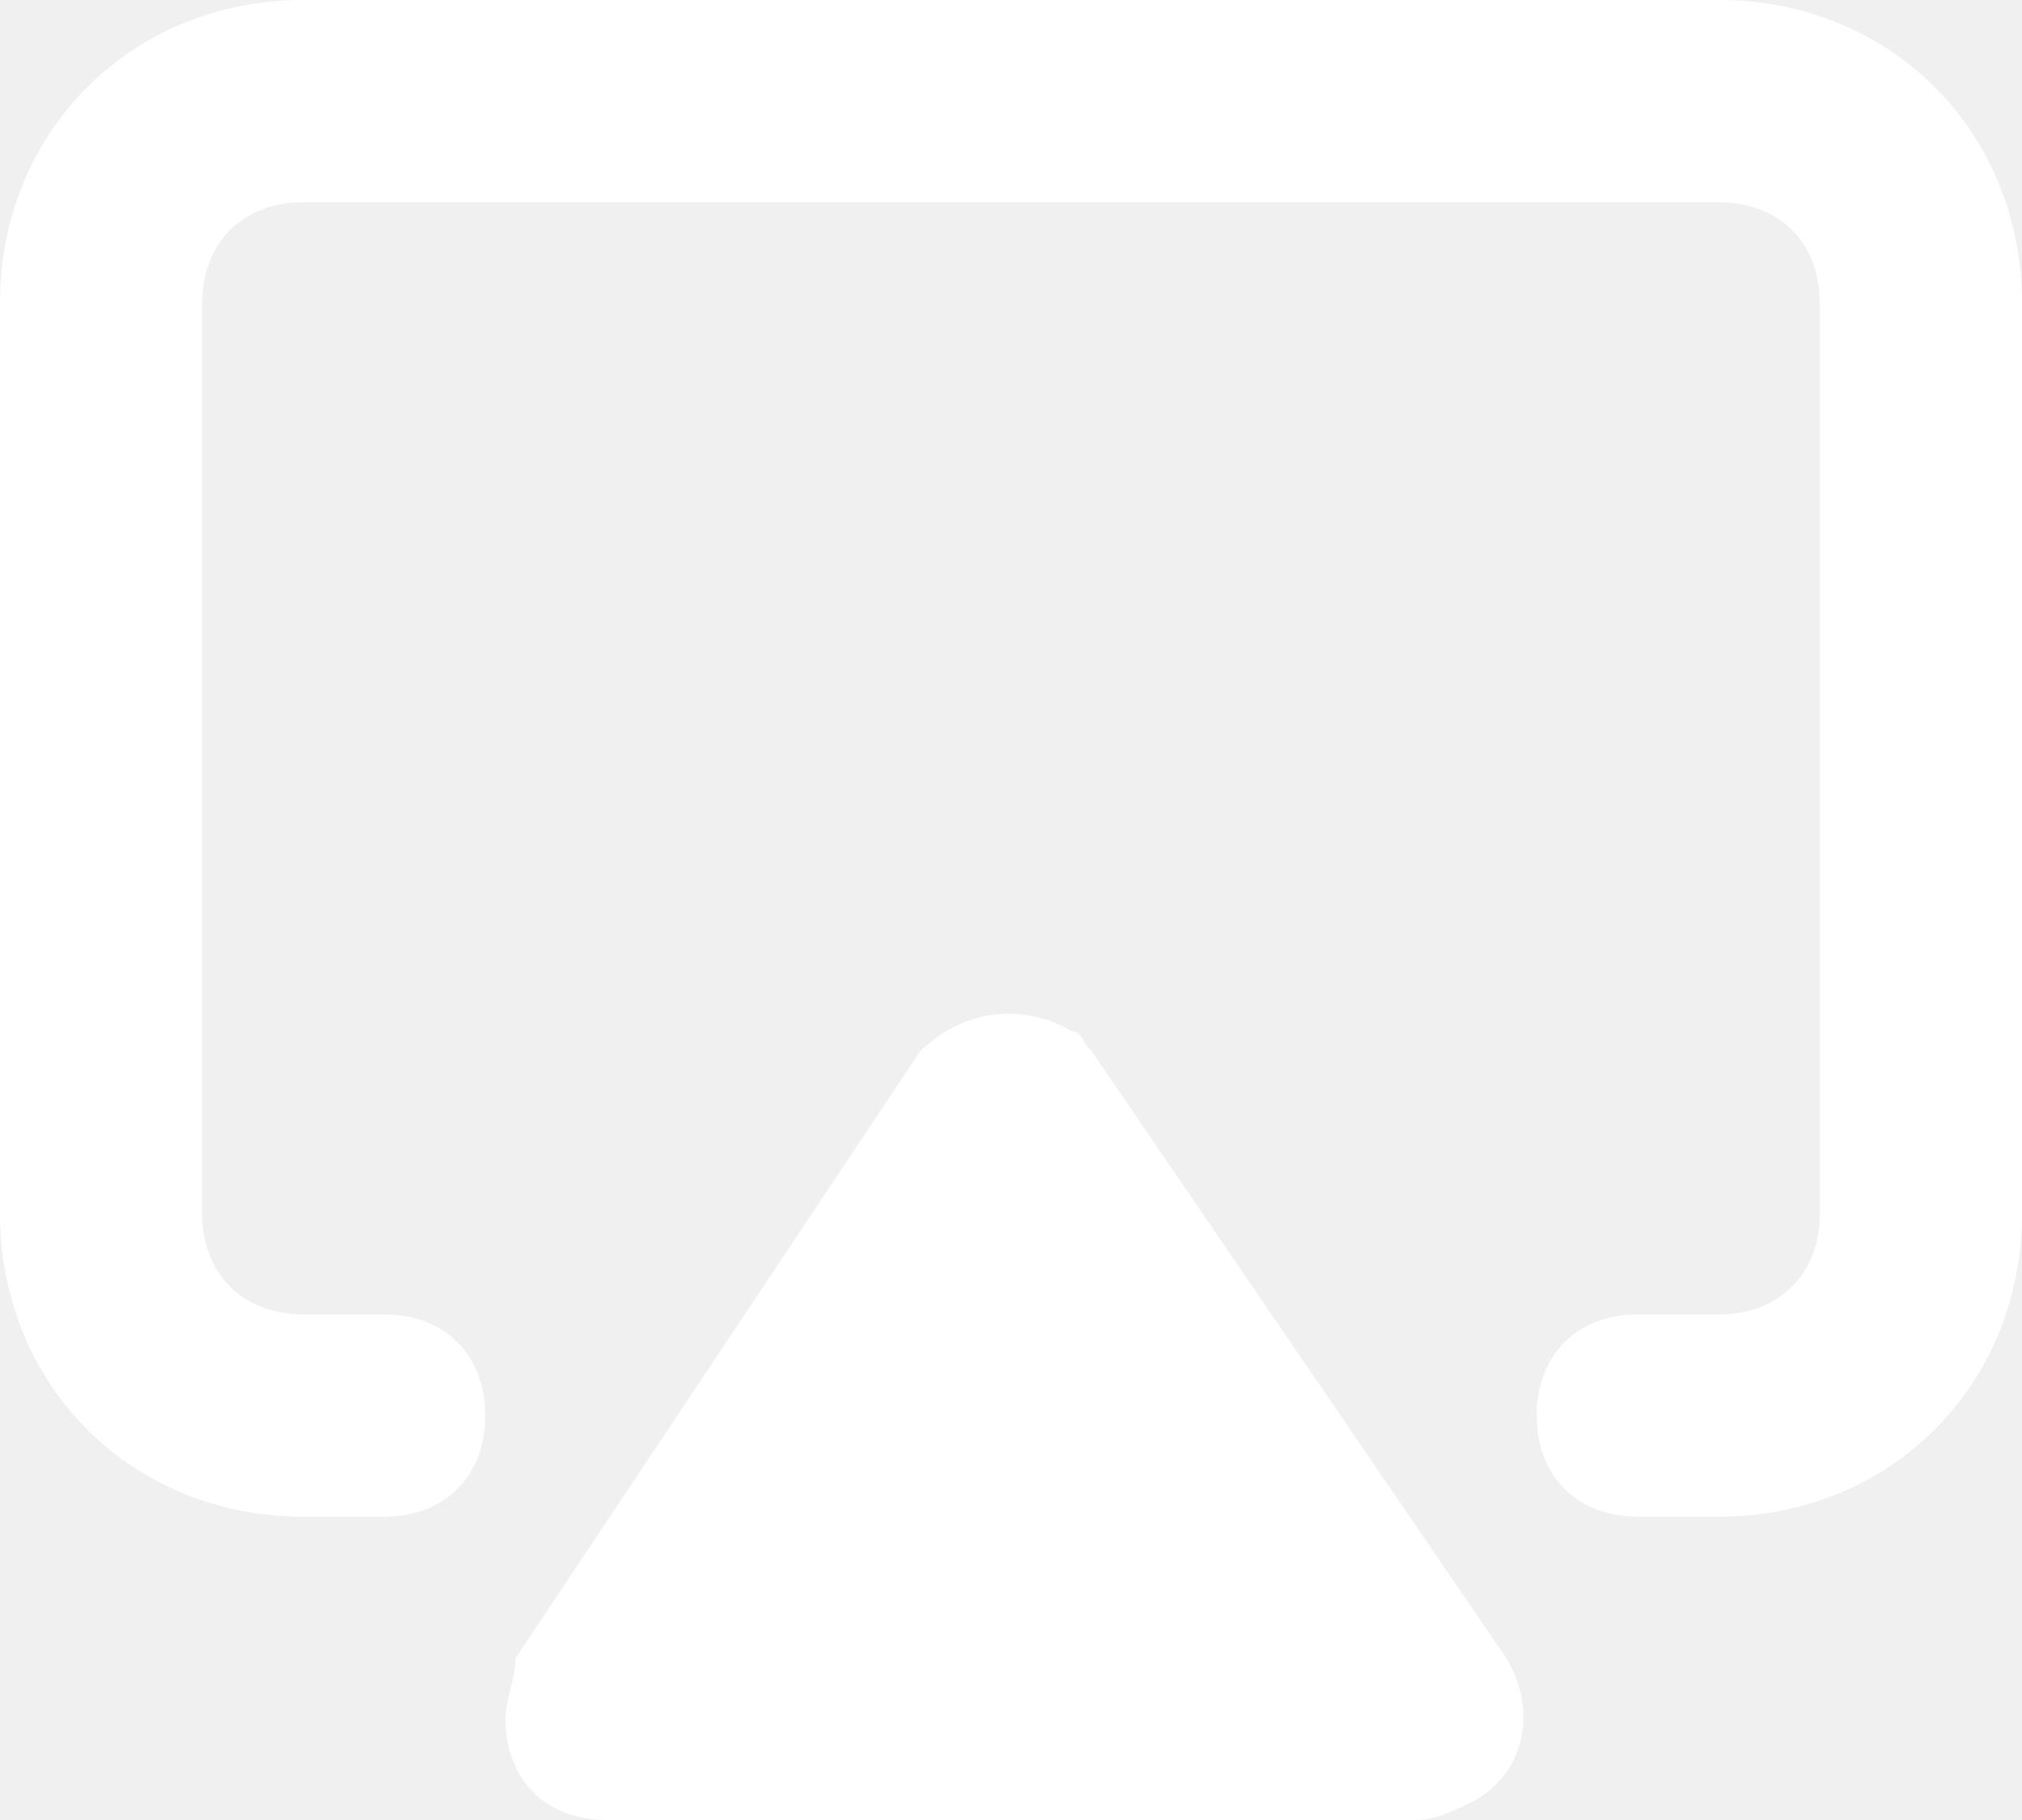
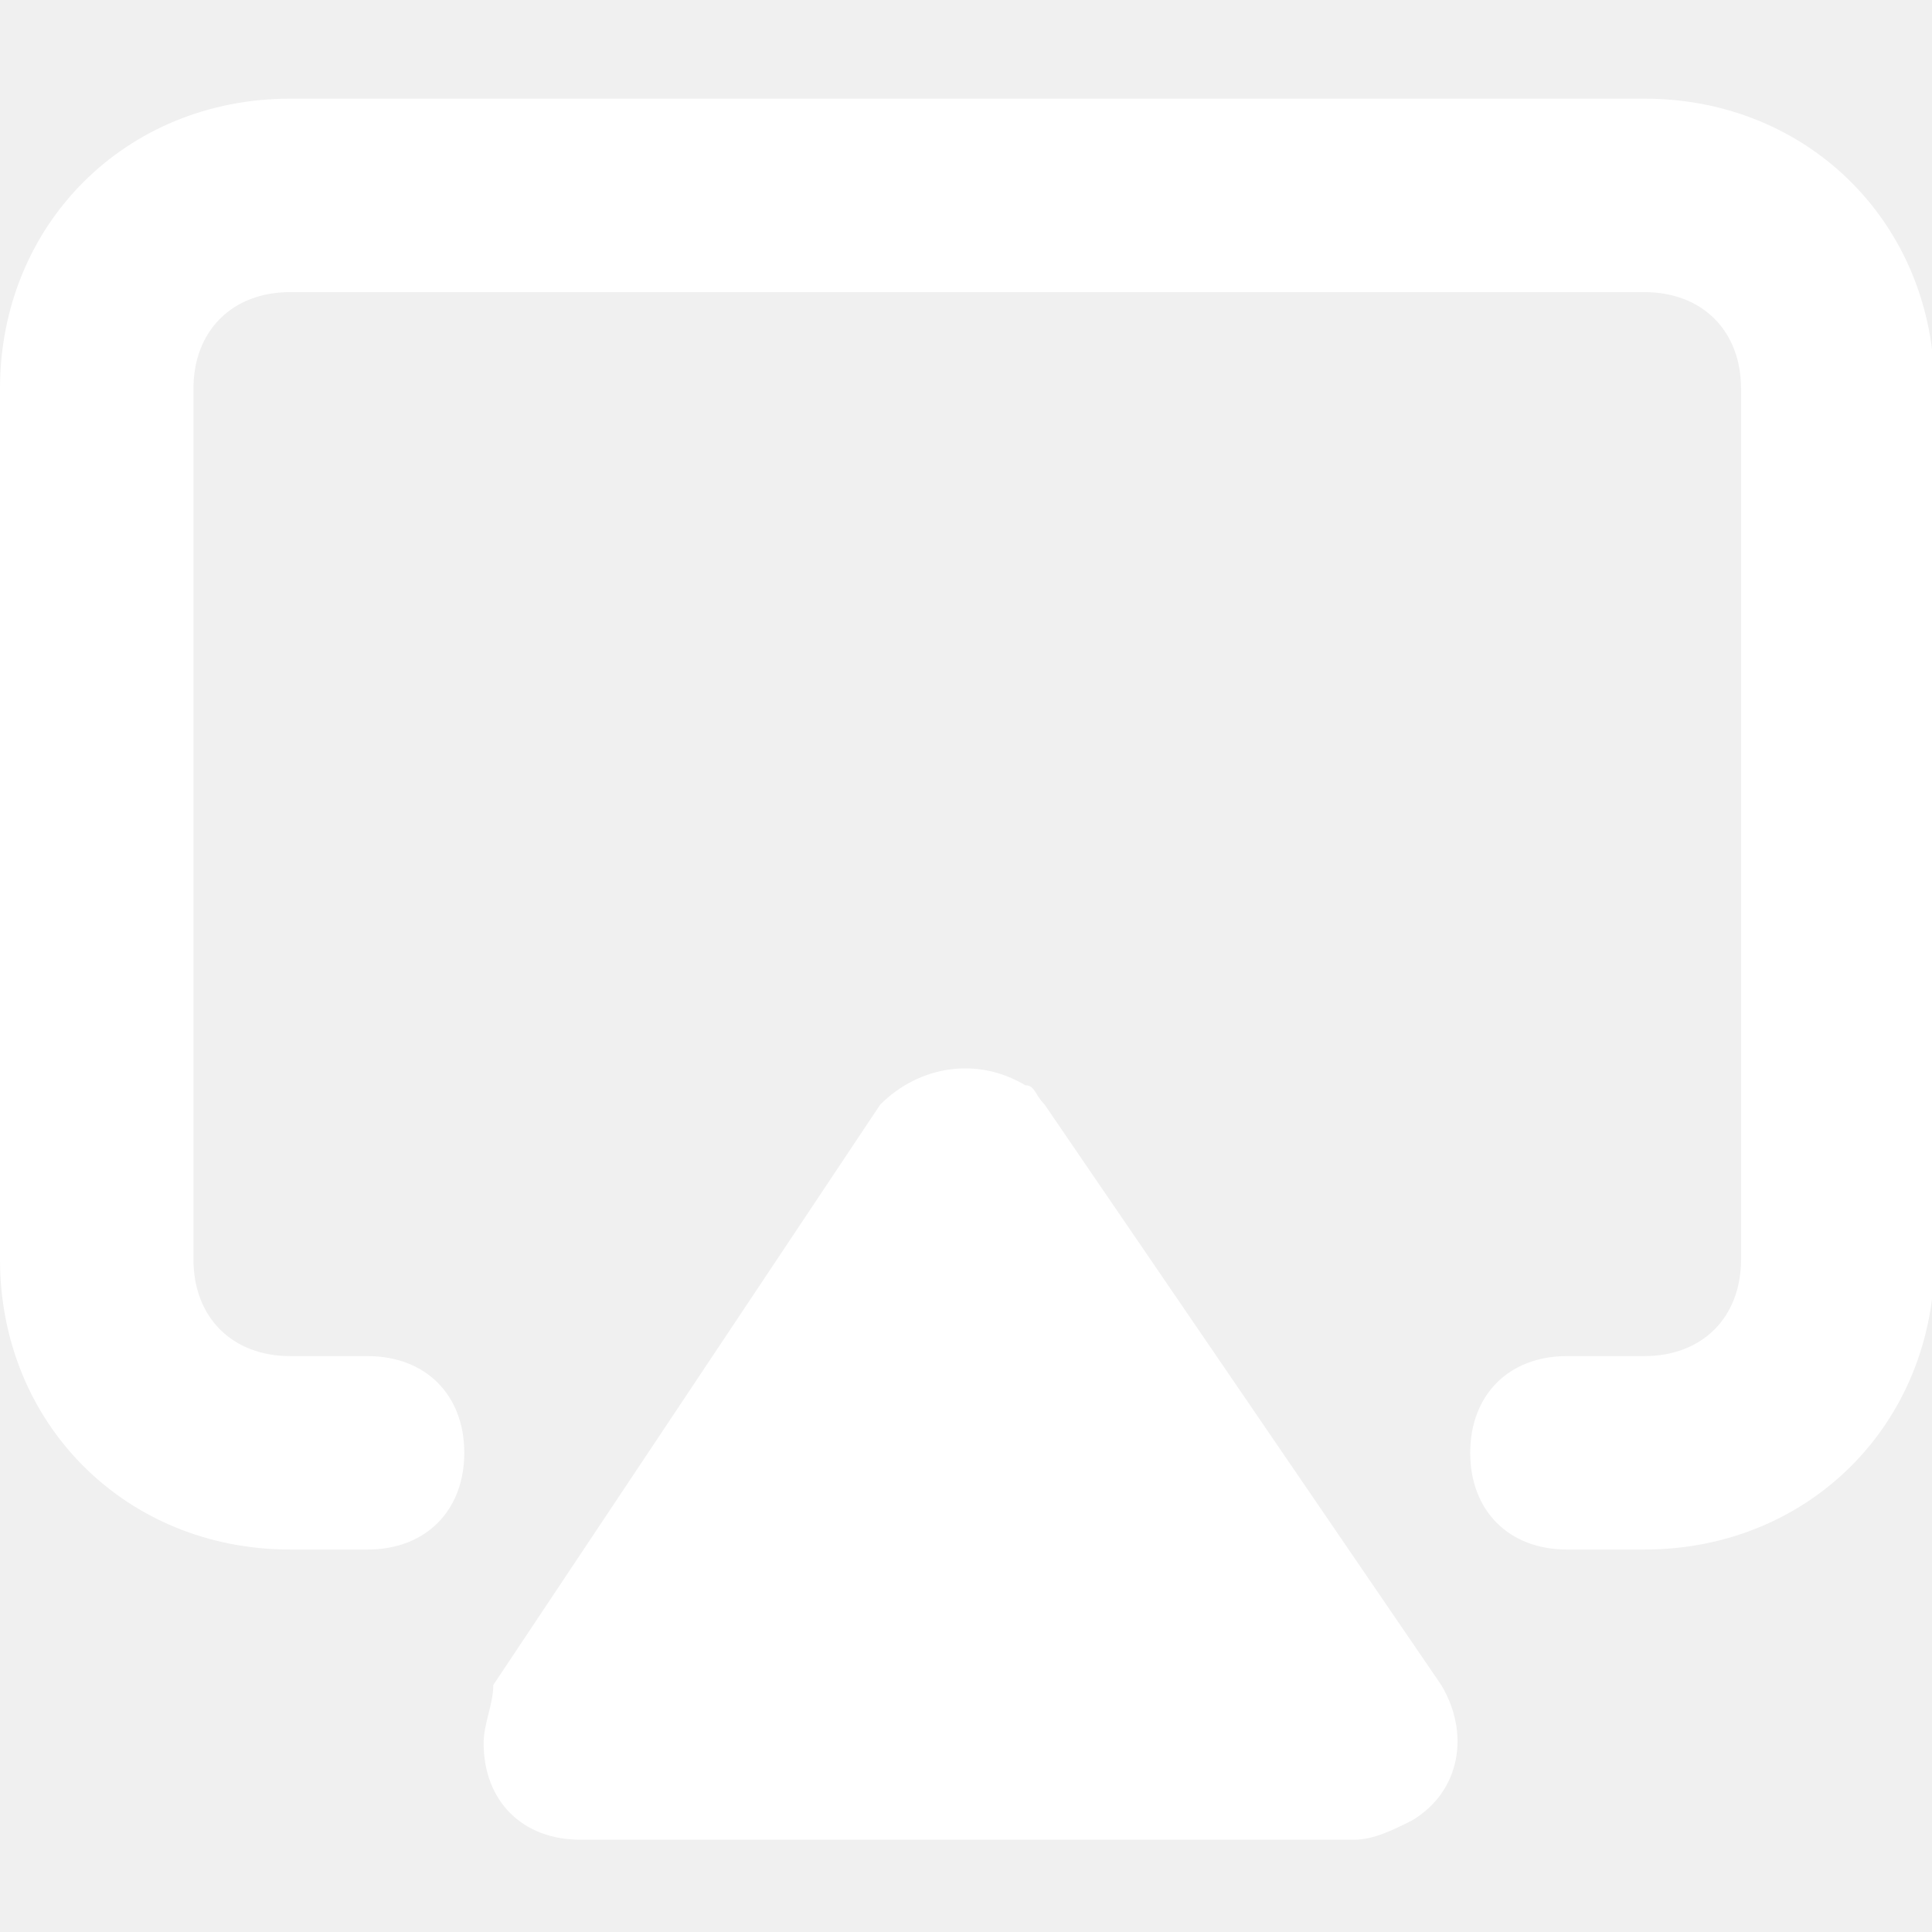
- <svg xmlns="http://www.w3.org/2000/svg" fill="#000000" width="666.667" height="600" viewBox="0 0 20 18" enable-background="new 0 0 24 24" version="1.1" id="svg1">
+ <svg xmlns="http://www.w3.org/2000/svg" fill="#000000" width="512" height="512" viewBox="0 0 19.974 19.974" enable-background="new 0 0 24 24" version="1.1" id="svg1">
  <defs id="defs1" />
-   <path d="M 10.8,10.4 C 10.7,10.3 10.7,10.2 10.6,10.2 10.1,9.9 9.5,10 9.1,10.4 l -4,6 C 5.1,16.6 5,16.8 5,17 c 0,0.6 0.4,1 1,1 h 8 c 0.2,0 0.4,-0.1 0.6,-0.2 0.5,-0.3 0.6,-0.9 0.3,-1.4 z M 17,0 H 3 C 1.3,0 0,1.3 0,3 v 9 c 0,1.7 1.3,3 3,3 h 0.8 c 0.6,0 1,-0.4 1,-1 0,-0.6 -0.4,-1 -1,-1 H 3 C 2.4,13 2,12.6 2,12 V 3 C 2,2.4 2.4,2 3,2 h 14 c 0.6,0 1,0.4 1,1 v 9 c 0,0.6 -0.4,1 -1,1 h -0.8 c -0.6,0 -1,0.4 -1,1 0,0.6 0.4,1 1,1 H 17 c 1.7,0 3,-1.3 3,-3 V 3 C 20,1.3 18.7,0 17,0 Z" id="path1" style="fill:#ffffff;fill-opacity:1" />
+   <path d="m 10.8,11.42 c -0.1,-0.1 -0.1,-0.2 -0.2,-0.2 -0.5,-0.3 -1.1,-0.2 -1.5,0.2 l -4,6 c 0,0.2 -0.1,0.4 -0.1,0.6 0,0.6 0.4,1 1,1 h 8 c 0.2,0 0.4,-0.1 0.6,-0.2 0.5,-0.3 0.6,-0.9 0.3,-1.4 z M 17,1.02 H 3 c -1.7,0 -3,1.3 -3,3 v 9 c 0,1.7 1.3,3 3,3 h 0.8 c 0.6,0 1,-0.4 1,-1 0,-0.6 -0.4,-1 -1,-1 H 3 c -0.6,0 -1,-0.4 -1,-1 v -9 c 0,-0.6 0.4,-1 1,-1 h 14 c 0.6,0 1,0.4 1,1 v 9 c 0,0.6 -0.4,1 -1,1 h -0.8 c -0.6,0 -1,0.4 -1,1 0,0.6 0.4,1 1,1 H 17 c 1.7,0 3,-1.3 3,-3 v -9 c 0,-1.7 -1.3,-3 -3,-3 z" id="path1" style="fill:#ffffff;fill-opacity:1" />
</svg>
